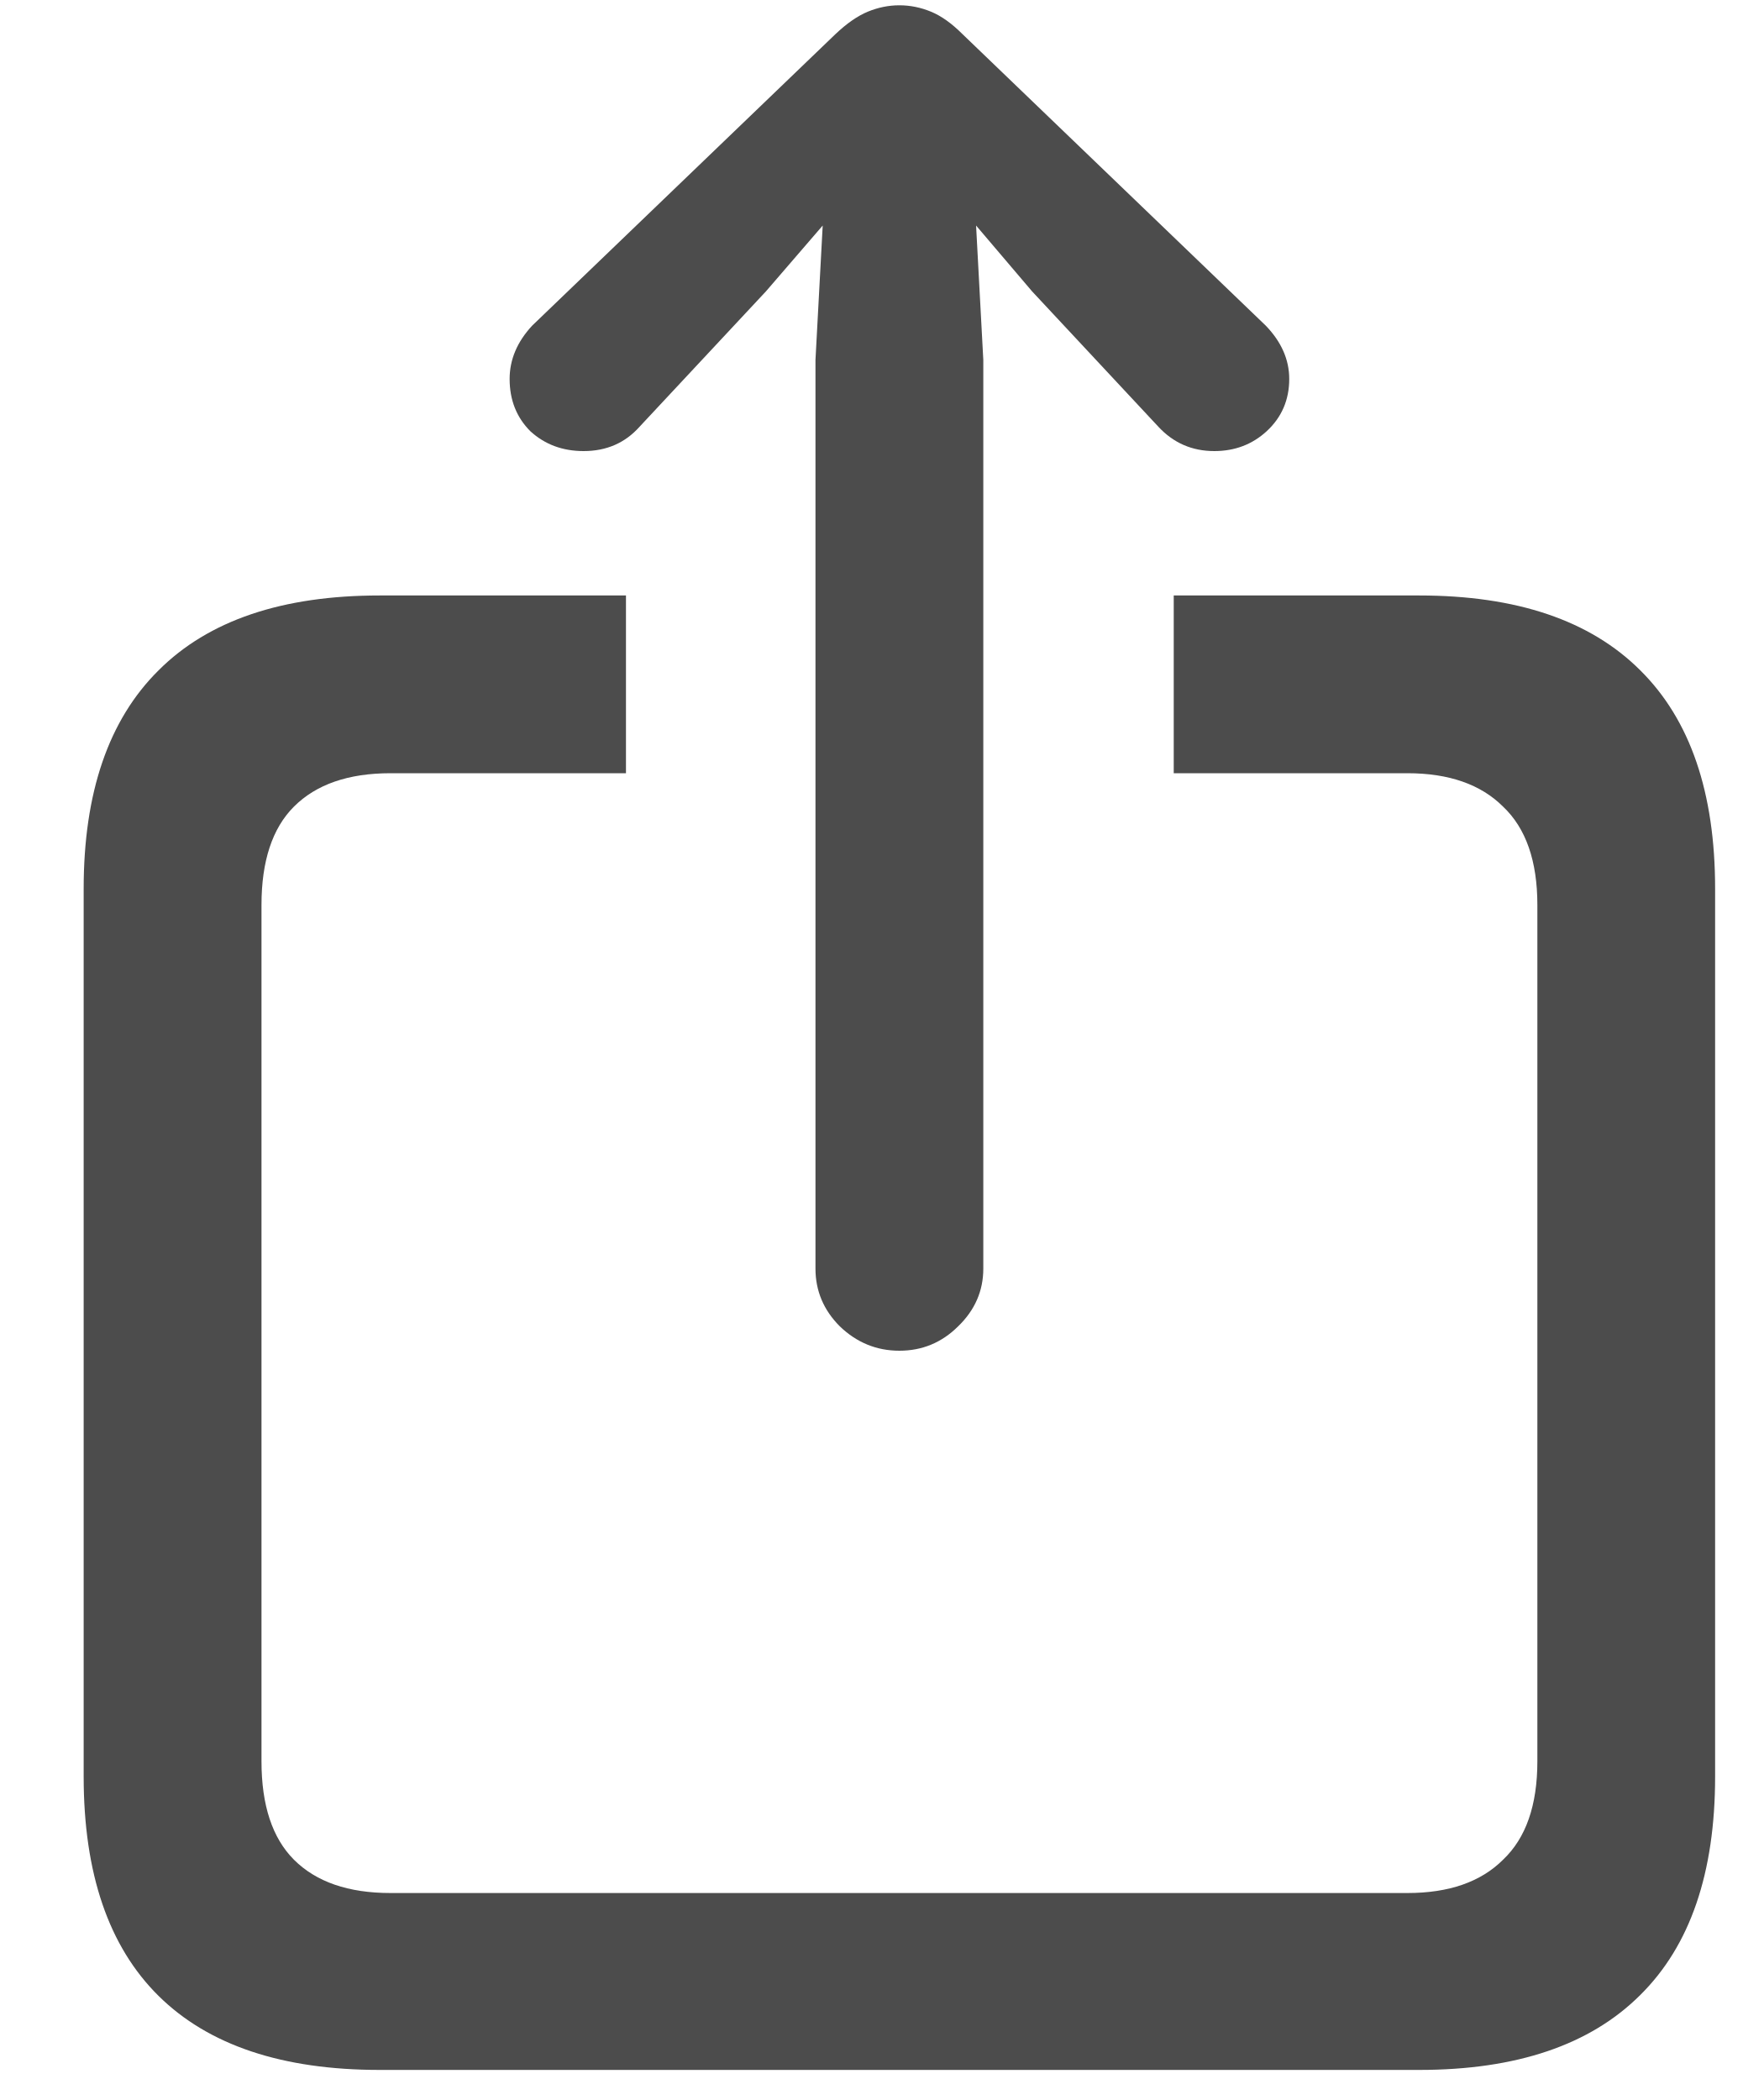
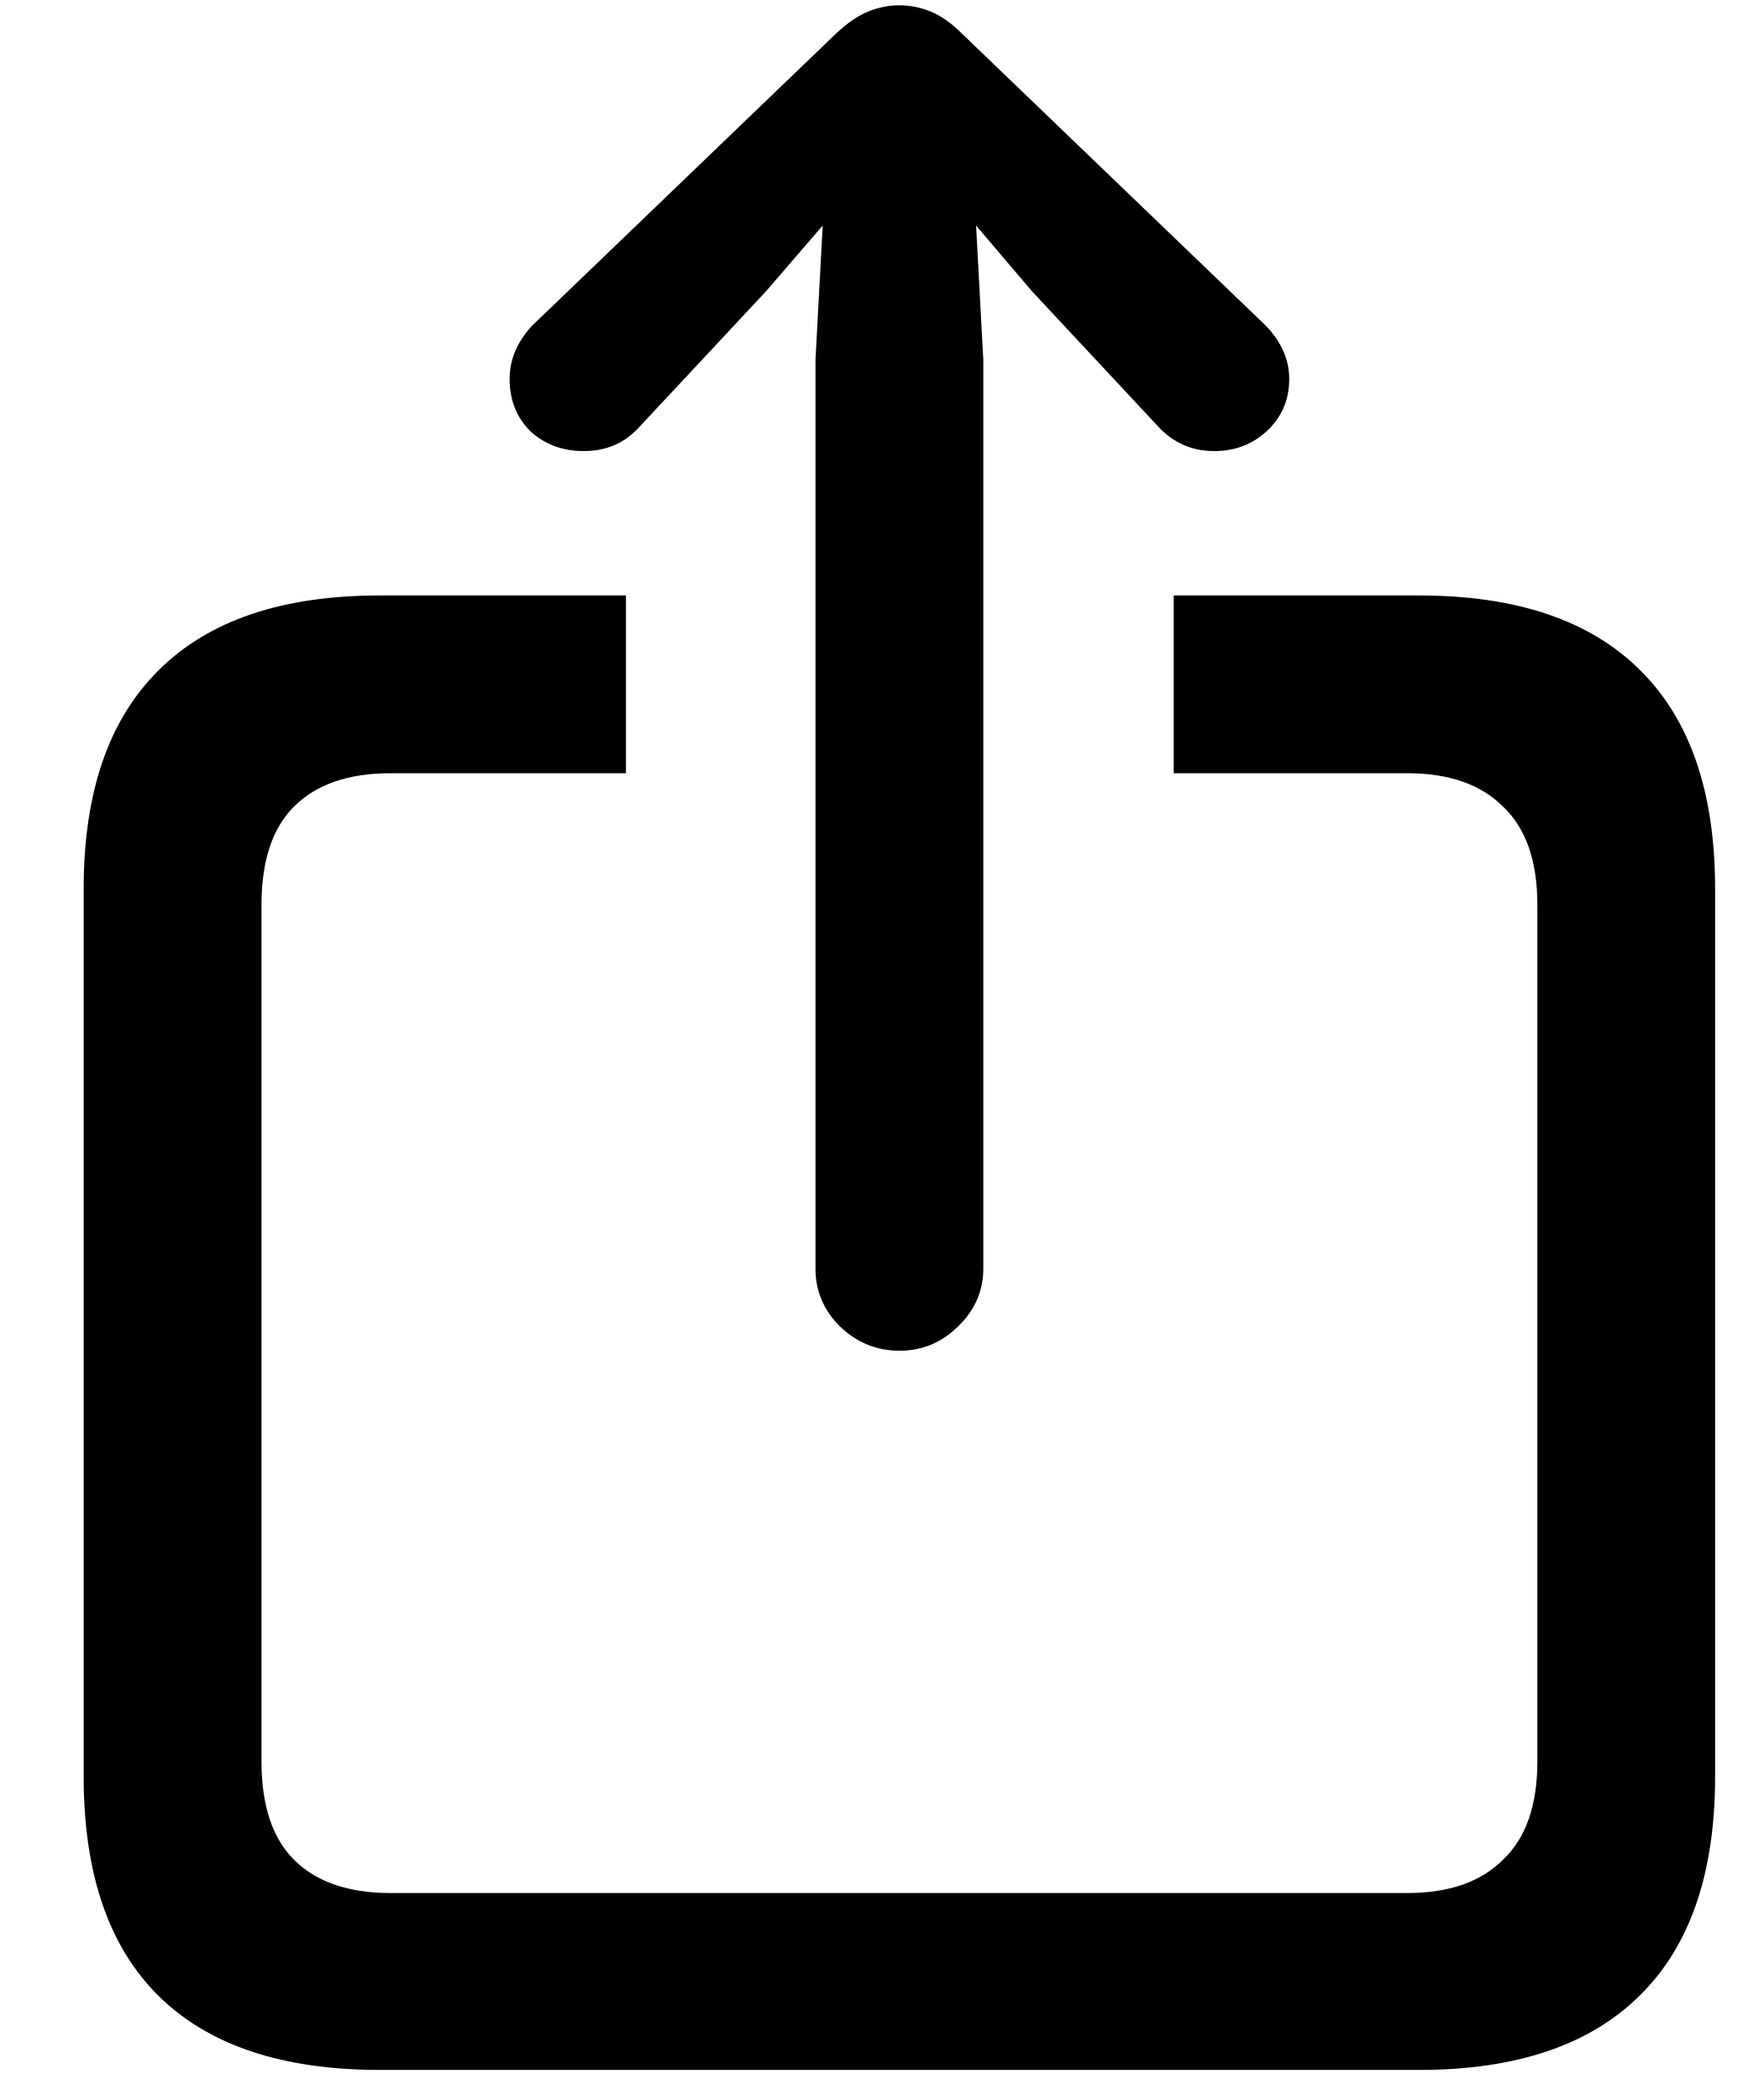
<svg xmlns="http://www.w3.org/2000/svg" width="21" height="25" viewBox="0 0 21 25" fill="none">
-   <path d="M4.52 24.642H16.895C18.055 24.642 18.932 24.344 19.527 23.75C20.121 23.163 20.418 22.296 20.418 21.15V10.58C20.418 9.434 20.121 8.568 19.527 7.98C18.932 7.386 18.055 7.089 16.895 7.089H13.973V9.205H16.755C17.249 9.205 17.629 9.338 17.894 9.603C18.166 9.86 18.302 10.251 18.302 10.773V20.968C18.302 21.491 18.166 21.881 17.894 22.139C17.629 22.404 17.249 22.536 16.755 22.536H4.649C4.147 22.536 3.764 22.404 3.499 22.139C3.242 21.881 3.113 21.491 3.113 20.968V10.773C3.113 10.251 3.242 9.86 3.499 9.603C3.764 9.338 4.147 9.205 4.649 9.205H7.452V7.089H4.52C3.36 7.089 2.482 7.386 1.888 7.98C1.294 8.568 0.996 9.434 0.996 10.58V21.15C0.996 22.303 1.294 23.174 1.888 23.761C2.482 24.348 3.36 24.642 4.52 24.642ZM10.707 16.08C10.979 16.08 11.212 15.983 11.406 15.79C11.606 15.597 11.706 15.367 11.706 15.102V4.285L11.62 2.685L12.287 3.469L13.79 5.08C13.969 5.273 14.191 5.37 14.456 5.37C14.7 5.37 14.908 5.291 15.079 5.134C15.258 4.969 15.348 4.761 15.348 4.511C15.348 4.282 15.255 4.07 15.069 3.877L11.459 0.407C11.33 0.278 11.205 0.189 11.083 0.139C10.962 0.089 10.836 0.063 10.707 0.063C10.578 0.063 10.453 0.089 10.331 0.139C10.21 0.189 10.081 0.278 9.945 0.407L6.335 3.877C6.156 4.07 6.067 4.282 6.067 4.511C6.067 4.761 6.149 4.969 6.314 5.134C6.486 5.291 6.697 5.37 6.948 5.37C7.22 5.37 7.442 5.273 7.614 5.08L9.118 3.469L9.794 2.685L9.708 4.285V15.102C9.708 15.367 9.805 15.597 9.998 15.79C10.199 15.983 10.435 16.08 10.707 16.08Z" fill="black" fill-opacity="0.7" />
+   <path d="M4.52 24.642H16.895C18.055 24.642 18.932 24.344 19.527 23.75C20.121 23.163 20.418 22.296 20.418 21.15V10.58C20.418 9.434 20.121 8.568 19.527 7.98C18.932 7.386 18.055 7.089 16.895 7.089H13.973V9.205H16.755C17.249 9.205 17.629 9.338 17.894 9.603C18.166 9.86 18.302 10.251 18.302 10.773V20.968C18.302 21.491 18.166 21.881 17.894 22.139C17.629 22.404 17.249 22.536 16.755 22.536H4.649C4.147 22.536 3.764 22.404 3.499 22.139C3.242 21.881 3.113 21.491 3.113 20.968V10.773C3.113 10.251 3.242 9.86 3.499 9.603C3.764 9.338 4.147 9.205 4.649 9.205H7.452V7.089H4.52C3.36 7.089 2.482 7.386 1.888 7.98C1.294 8.568 0.996 9.434 0.996 10.58V21.15C0.996 22.303 1.294 23.174 1.888 23.761C2.482 24.348 3.36 24.642 4.52 24.642ZM10.707 16.08C10.979 16.08 11.212 15.983 11.406 15.79C11.606 15.597 11.706 15.367 11.706 15.102V4.285L11.62 2.685L12.287 3.469L13.79 5.08C13.969 5.273 14.191 5.37 14.456 5.37C14.7 5.37 14.908 5.291 15.079 5.134C15.258 4.969 15.348 4.761 15.348 4.511C15.348 4.282 15.255 4.07 15.069 3.877L11.459 0.407C11.33 0.278 11.205 0.189 11.083 0.139C10.962 0.089 10.836 0.063 10.707 0.063C10.578 0.063 10.453 0.089 10.331 0.139C10.21 0.189 10.081 0.278 9.945 0.407L6.335 3.877C6.156 4.07 6.067 4.282 6.067 4.511C6.067 4.761 6.149 4.969 6.314 5.134C6.486 5.291 6.697 5.37 6.948 5.37C7.22 5.37 7.442 5.273 7.614 5.08L9.118 3.469L9.794 2.685L9.708 4.285V15.102C9.708 15.367 9.805 15.597 9.998 15.79C10.199 15.983 10.435 16.08 10.707 16.08Z" fill="black" />
</svg>
